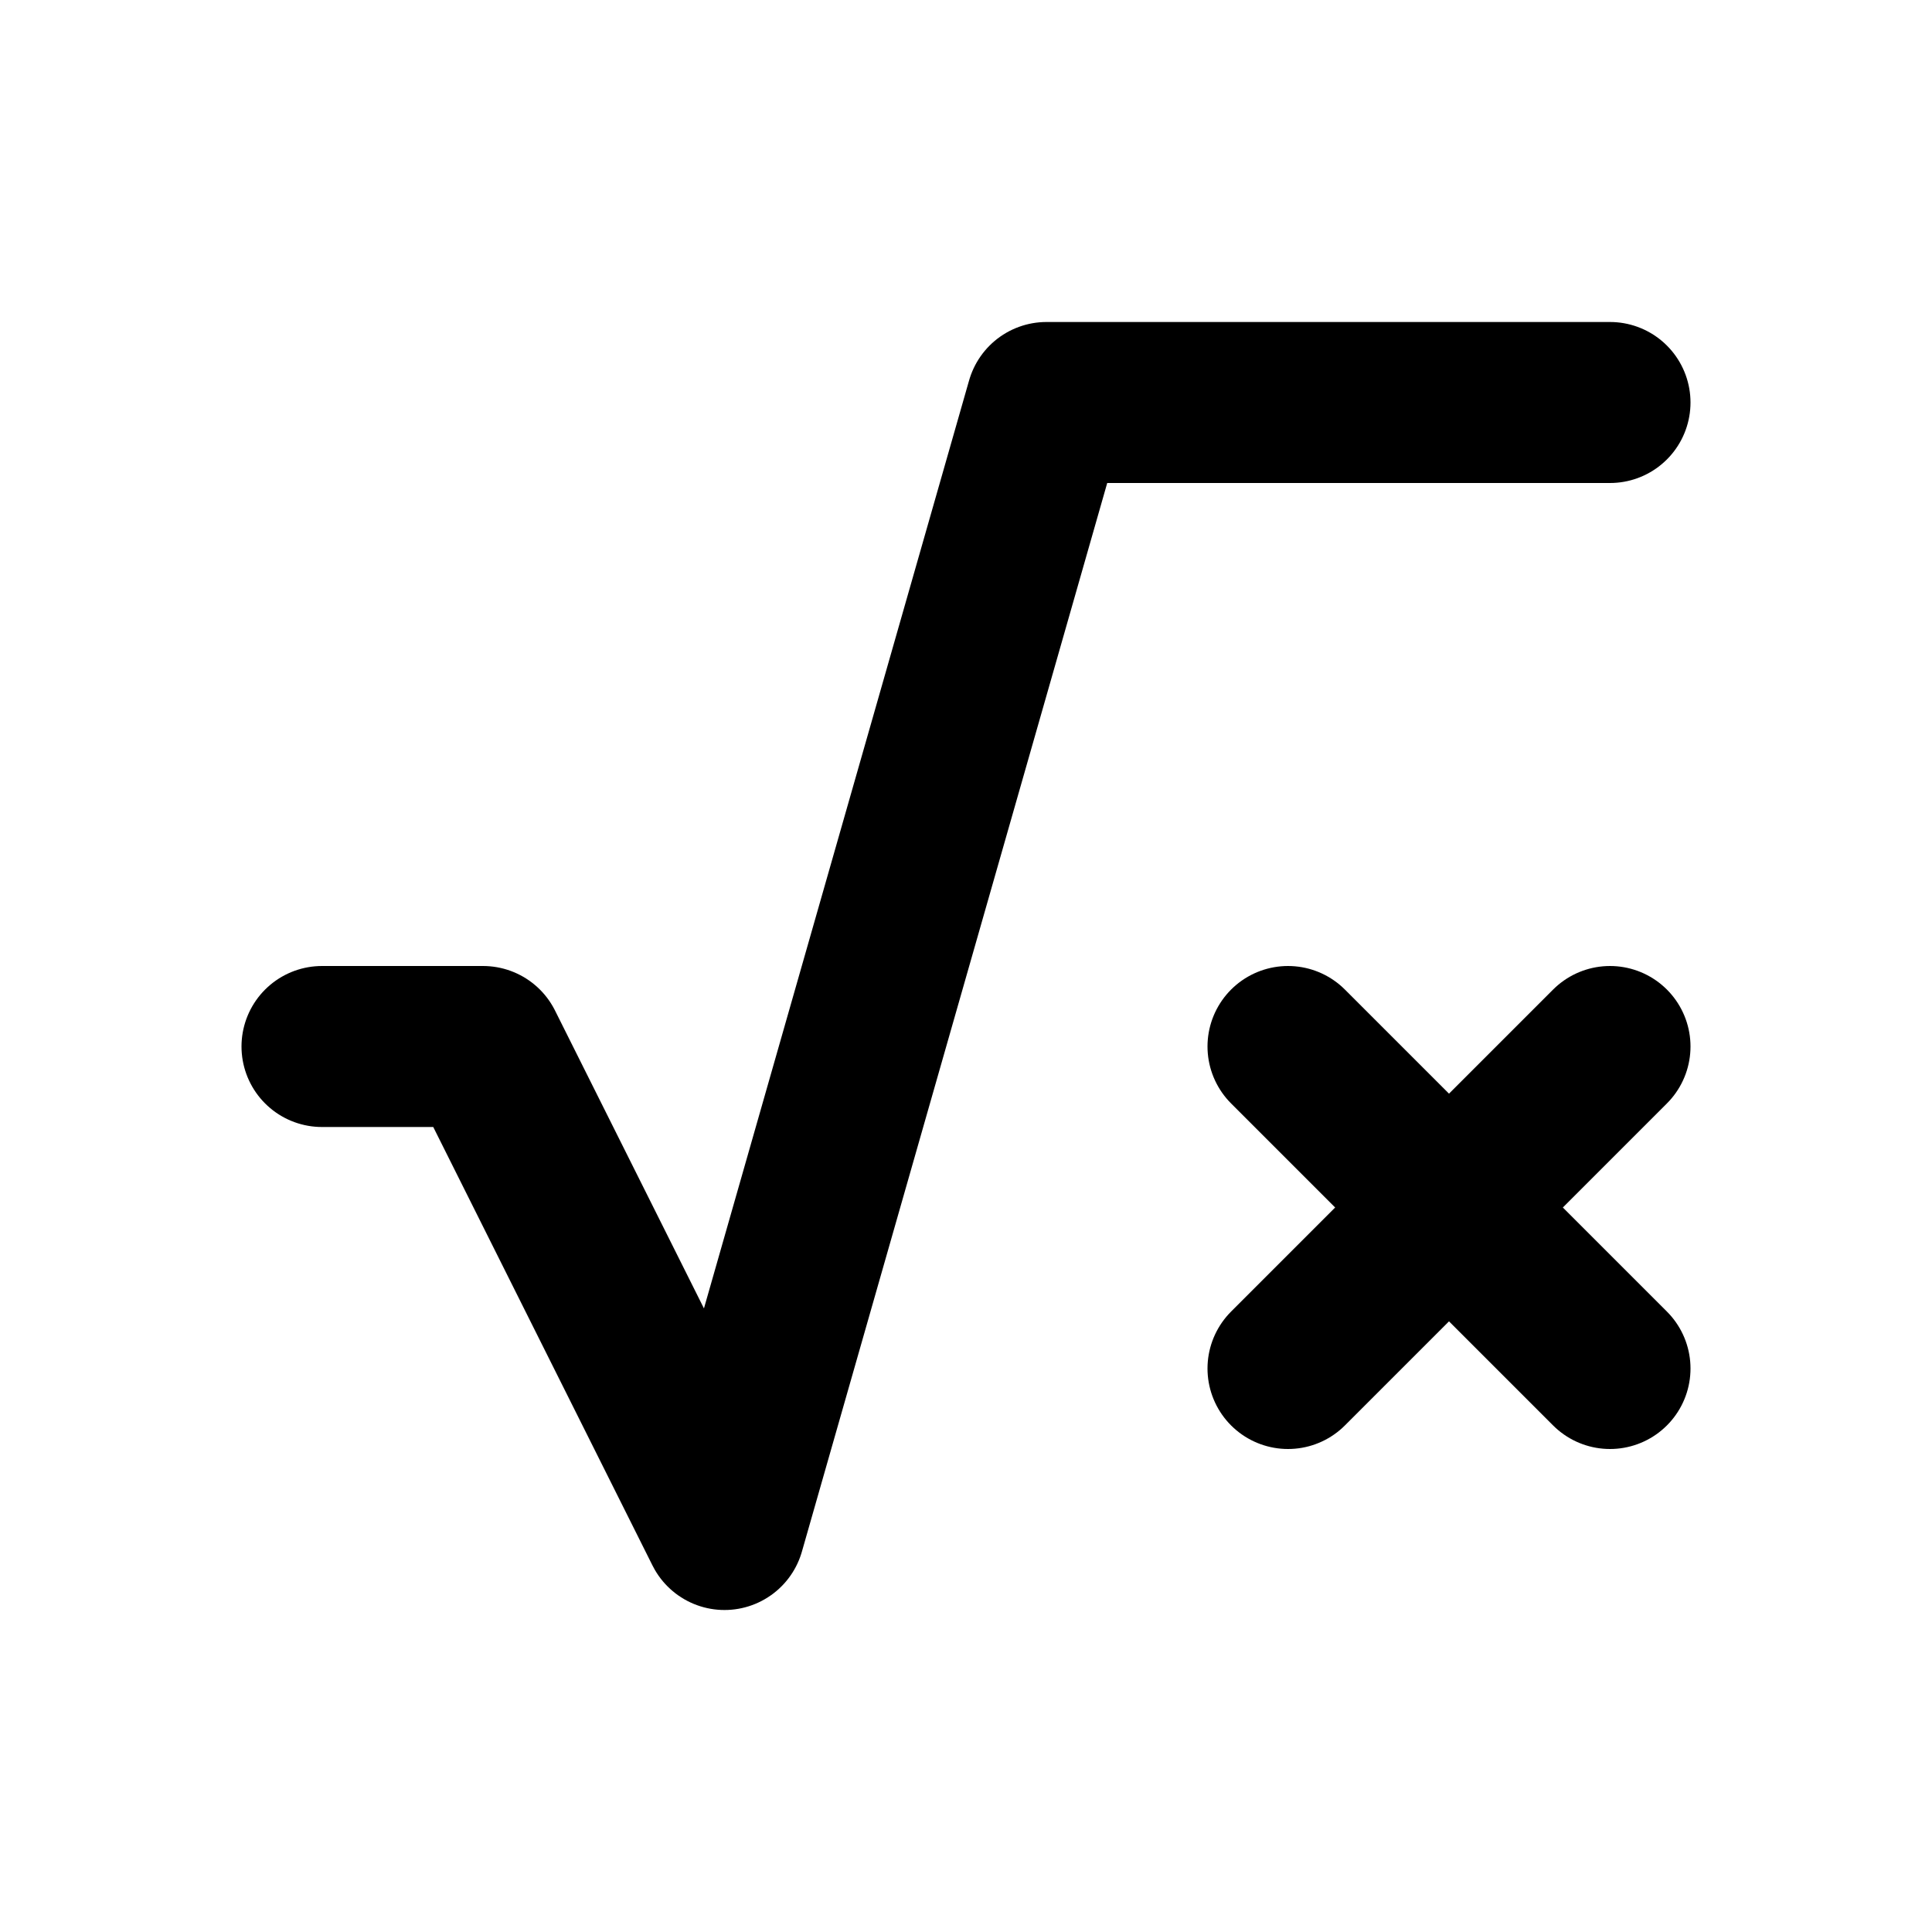
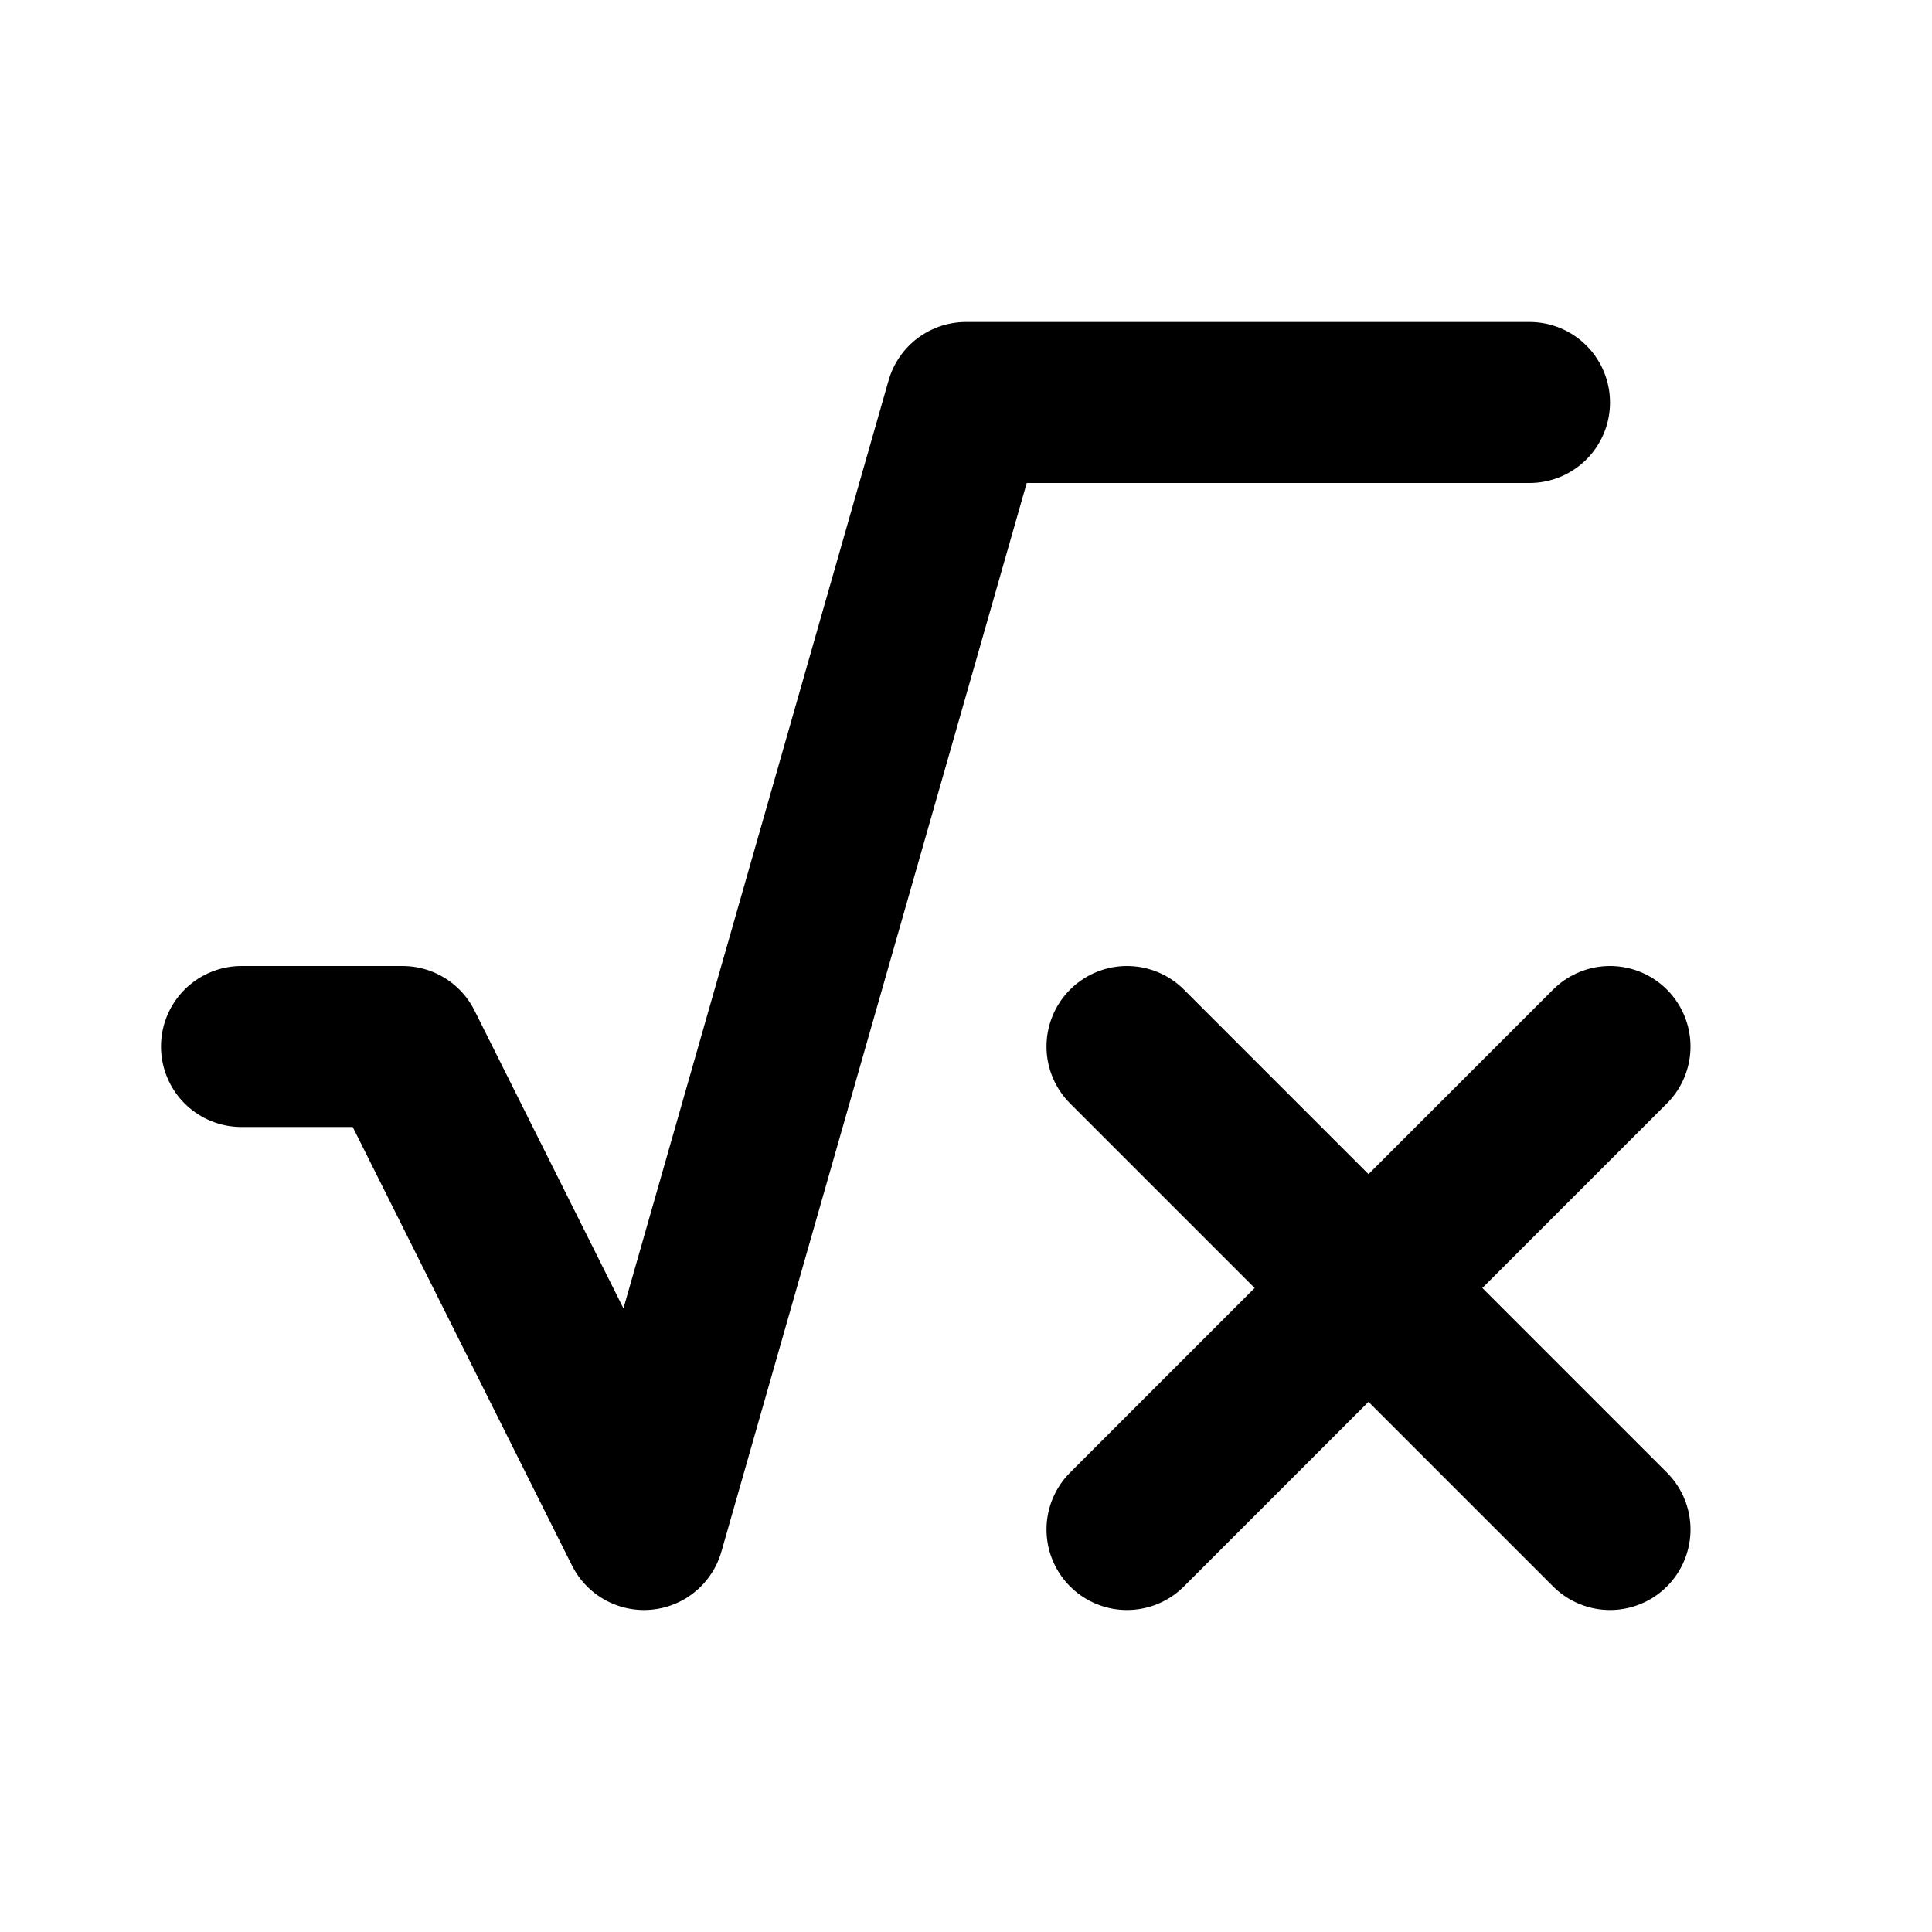
<svg xmlns="http://www.w3.org/2000/svg" class="icon icon-tabler icon-tabler-math" width="24" height="24" viewBox="0 0 24 24" stroke-width="2" stroke="currentColor" fill="none" stroke-linecap="round" stroke-linejoin="round">
  <path stroke="none" d="M0 0h24v24H0z" fill="none" />
-   <path d="M16 13l4 4m0 -4l-4 4" />
-   <path d="M20 5h-7l-4 14l-3 -6h-2" />
+   <path d="M19 5h-7l-4 14l-3 -6h-2" />
+   <path d="M14 13l6 6" />
+   <path d="M14 19l6 -6" />
</svg>
